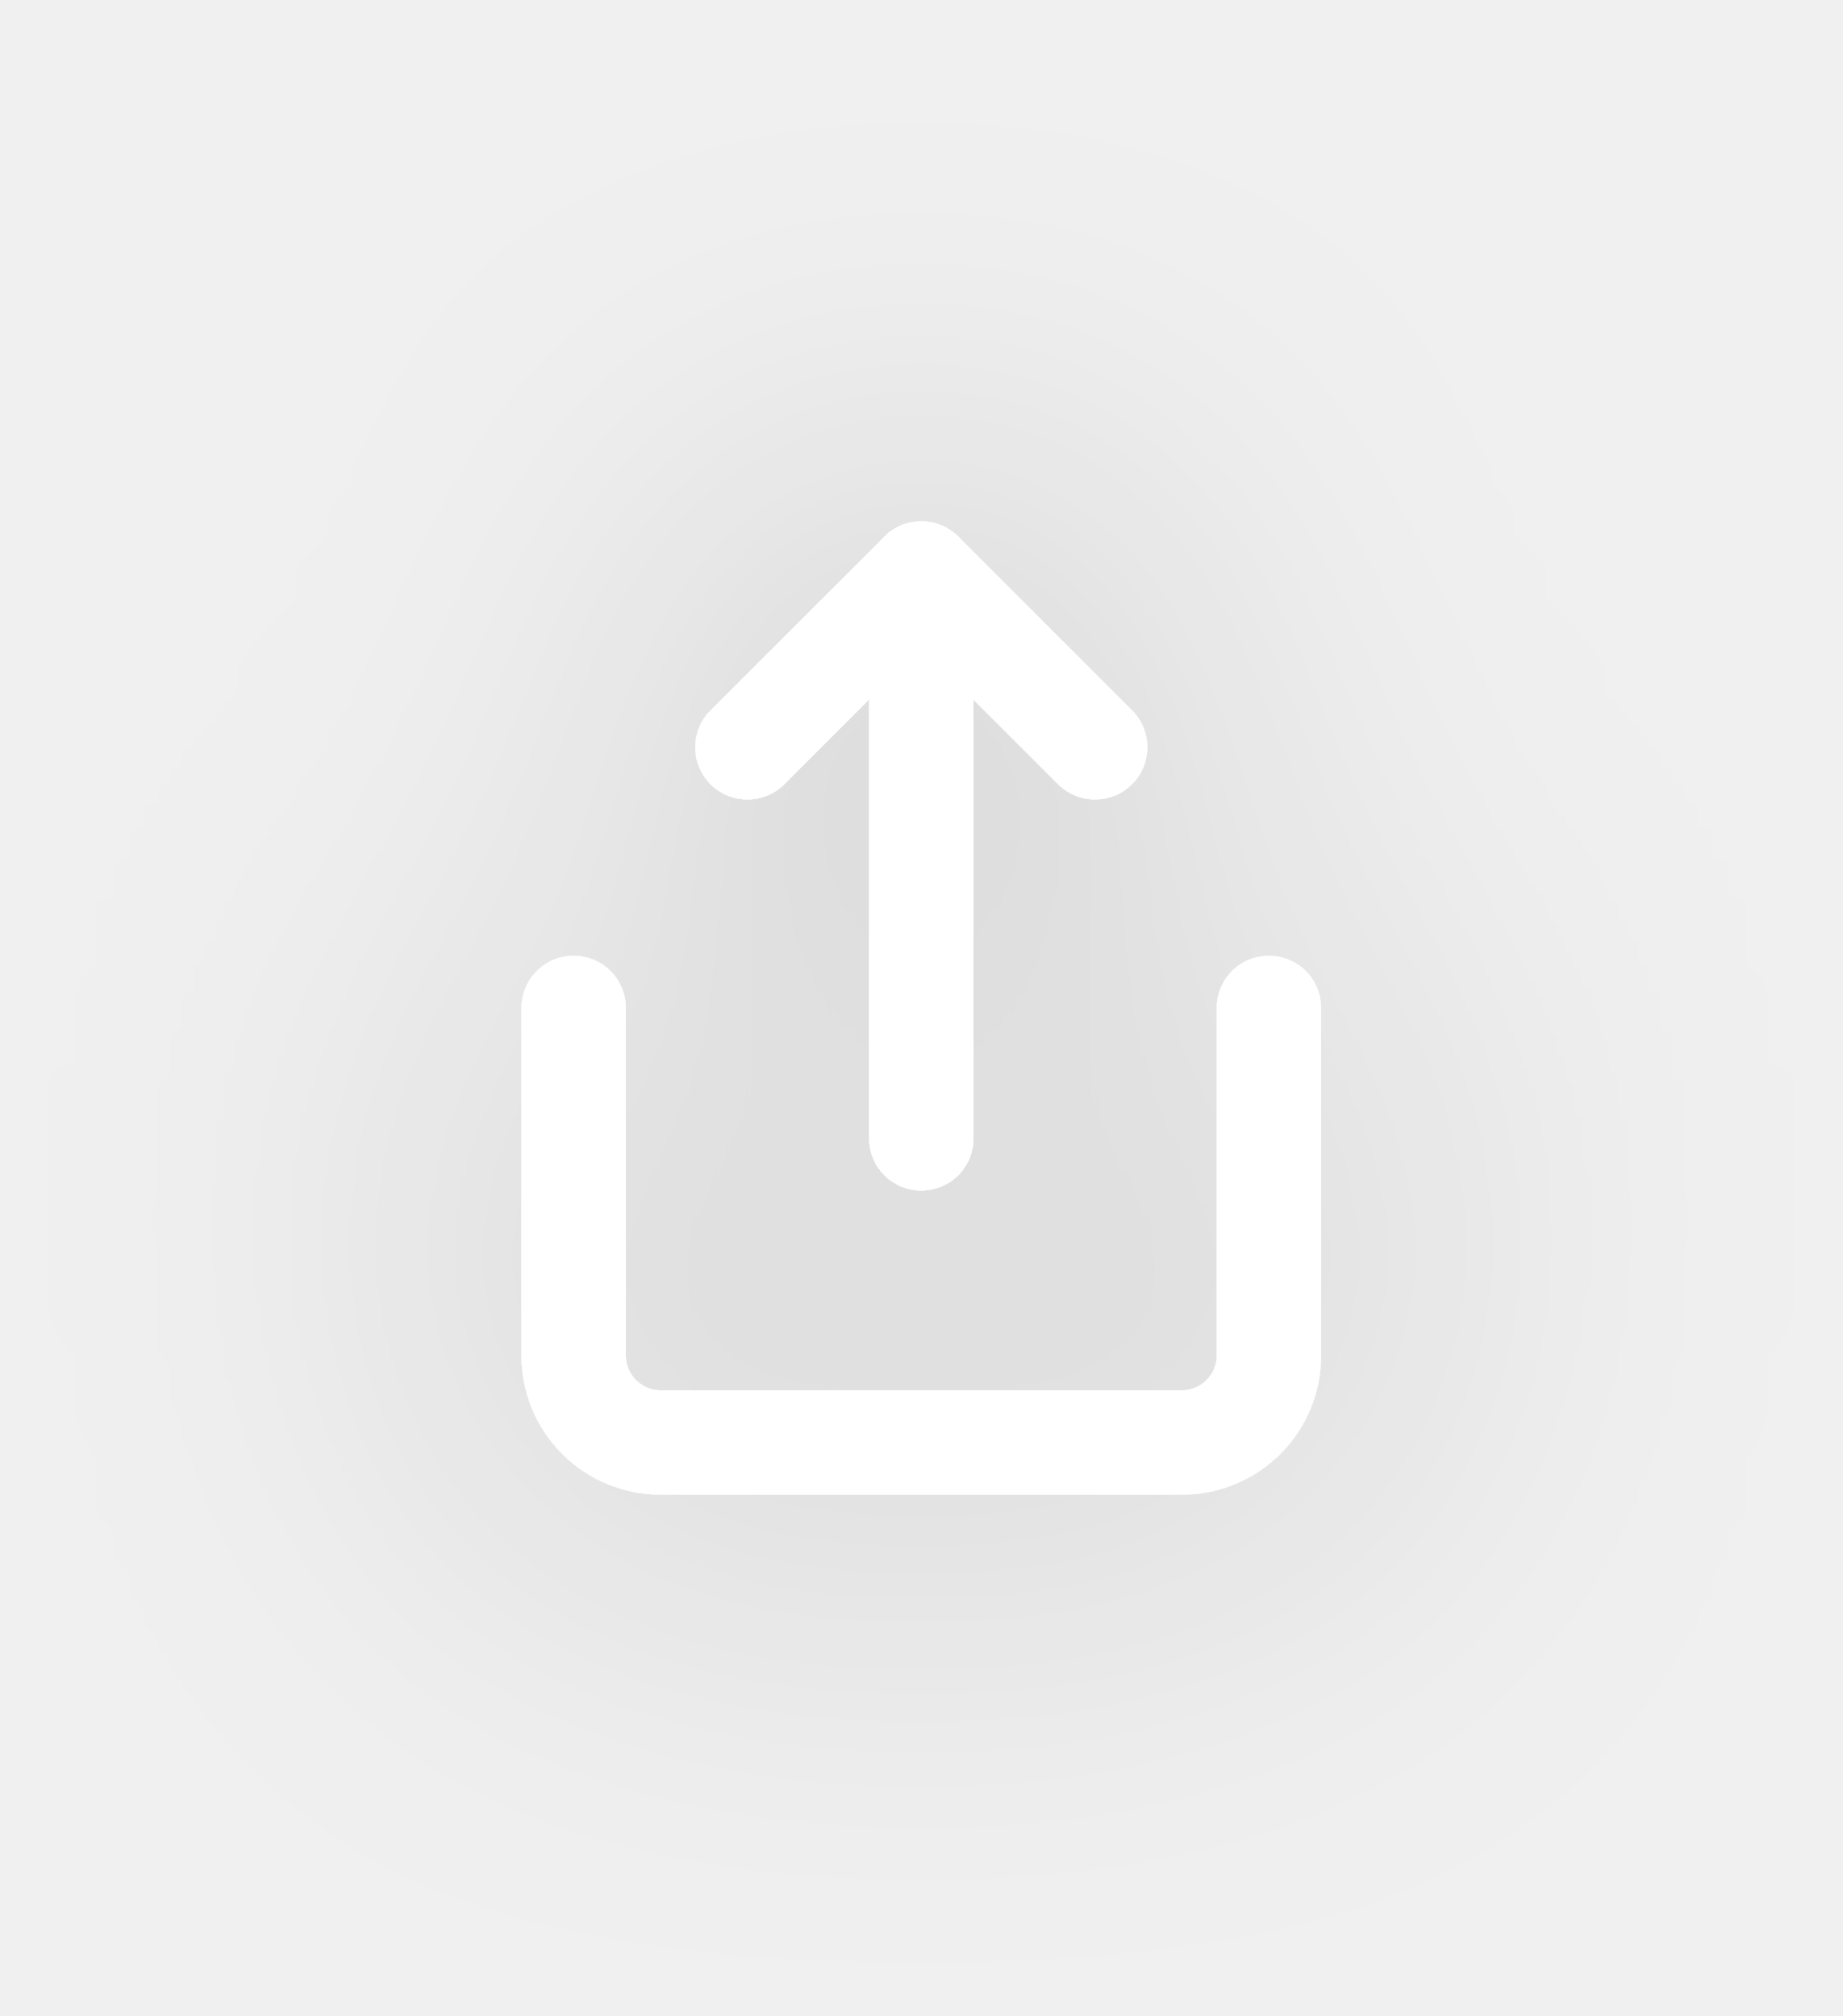
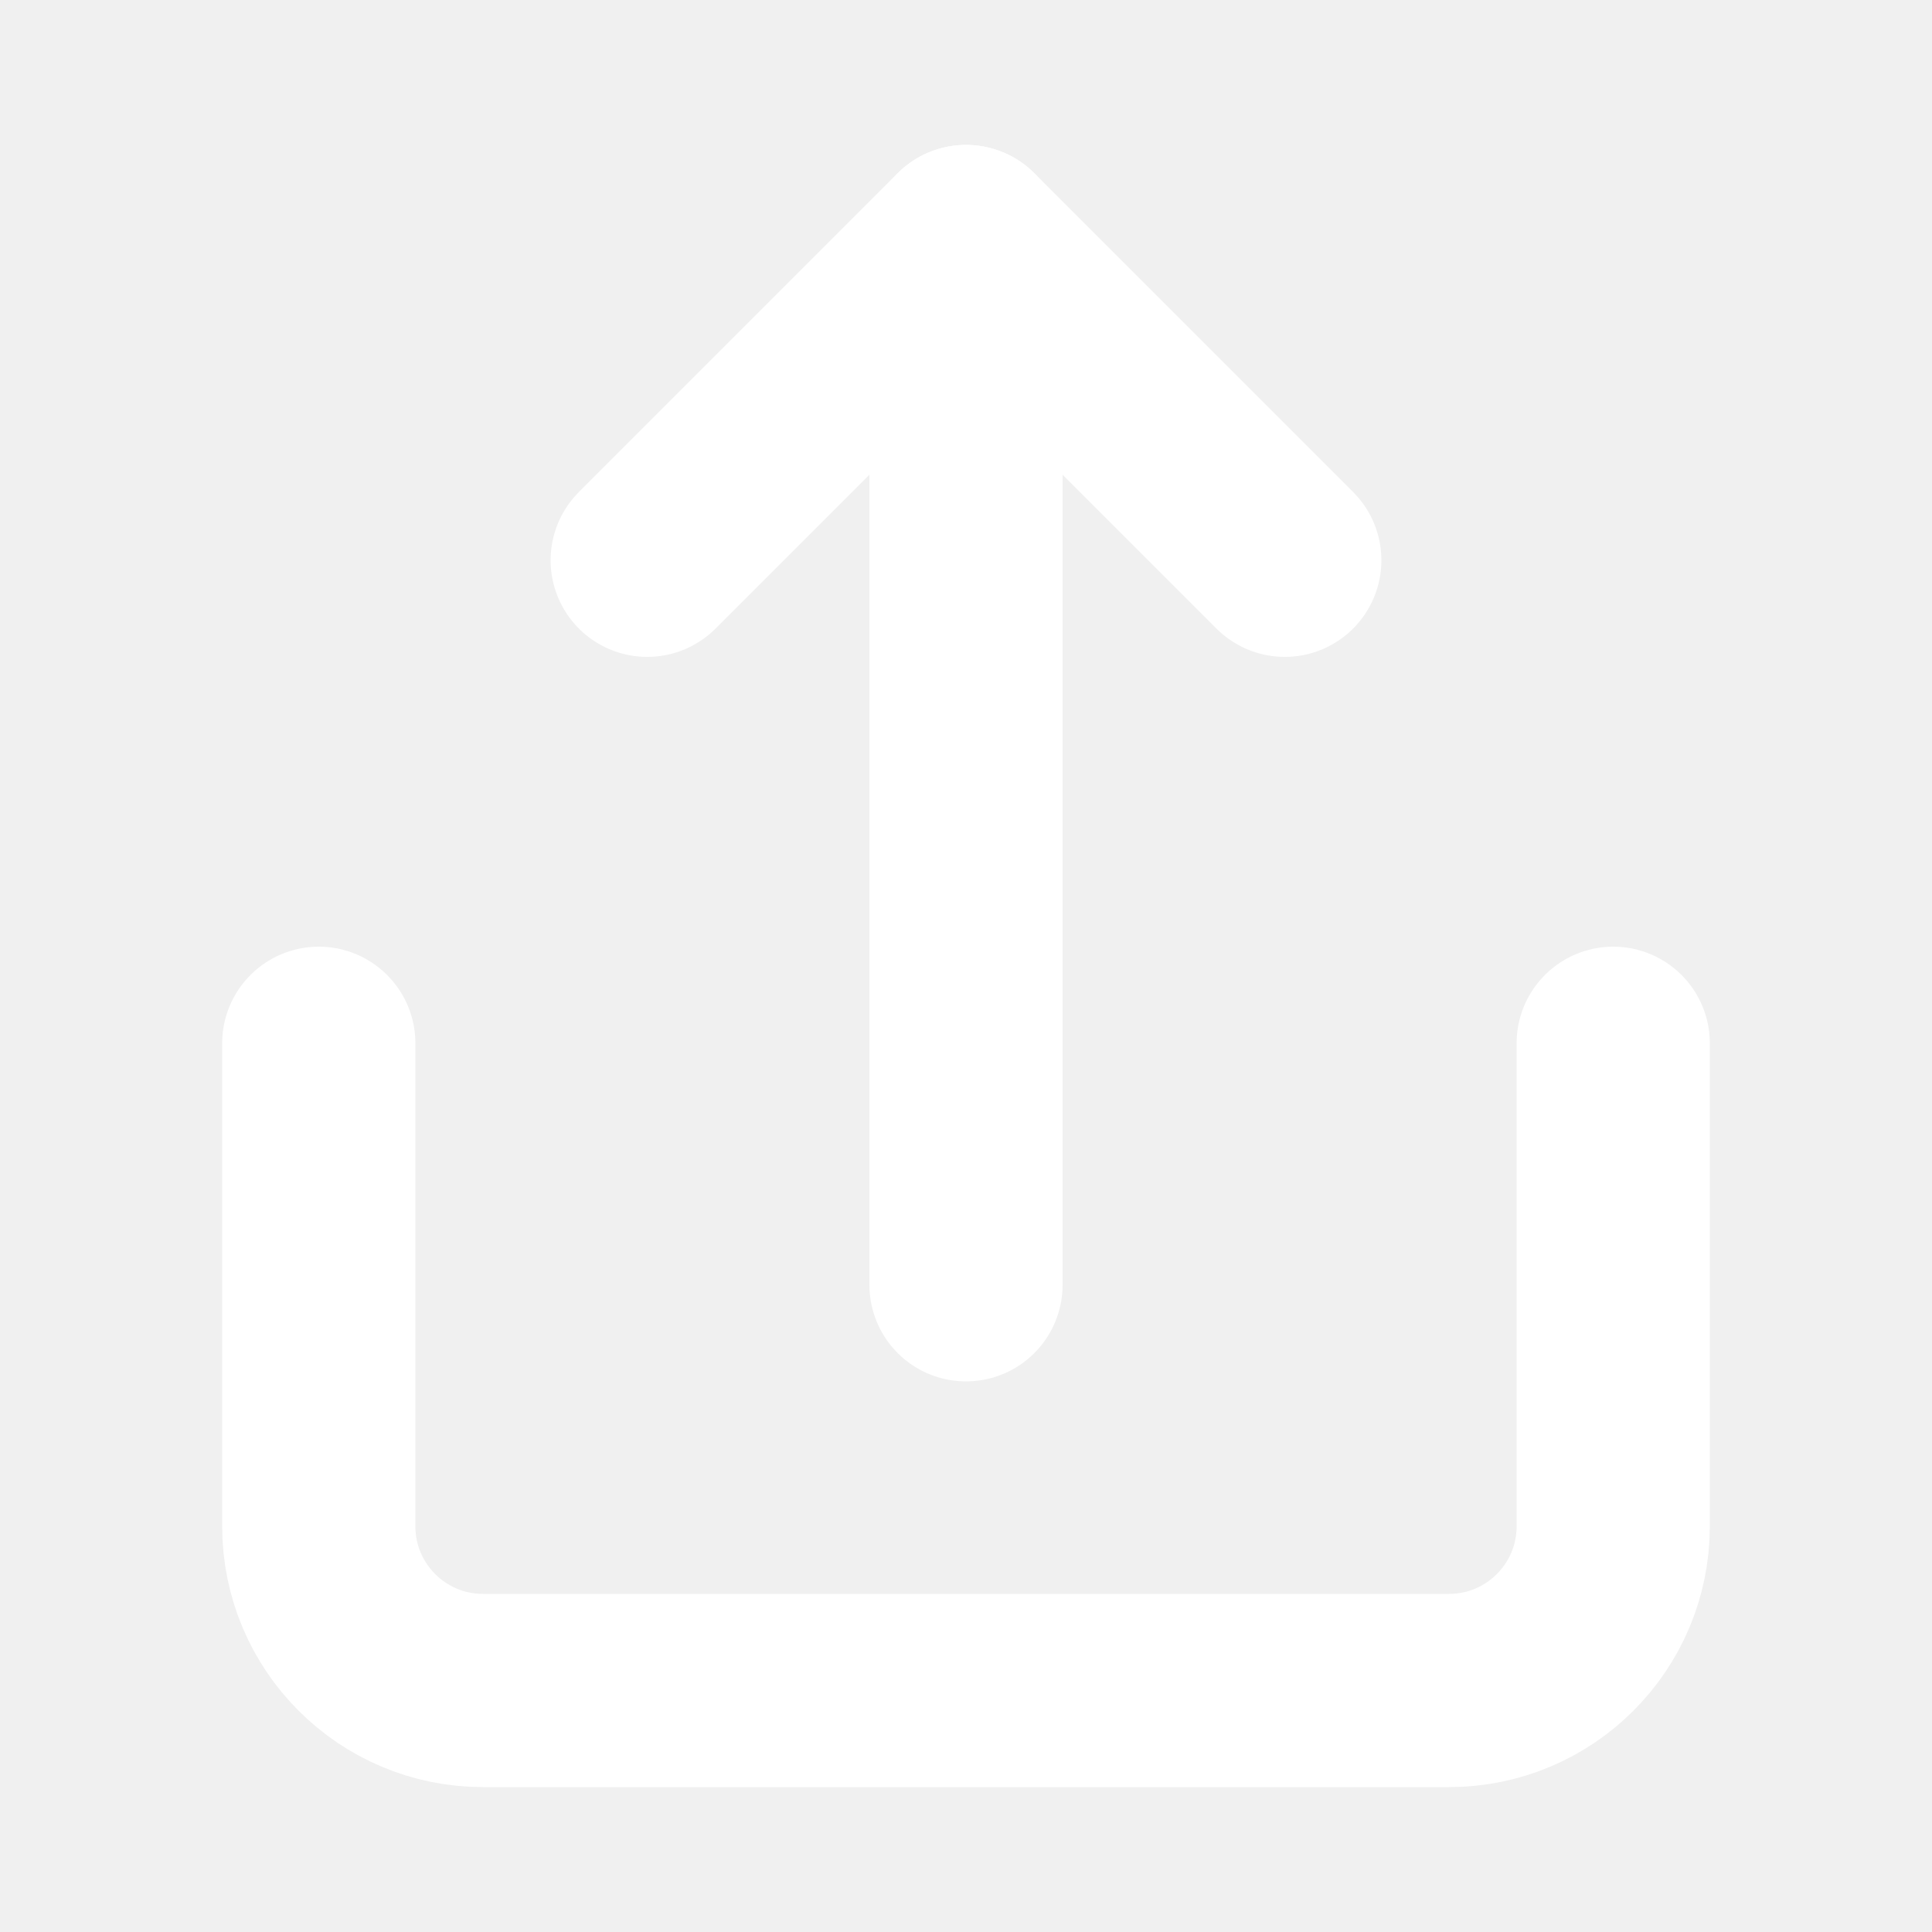
- <svg xmlns="http://www.w3.org/2000/svg" preserveAspectRatio="none" overflow="visible" style="display: block;" width="35.333" height="38.667" viewBox="0 0 35.333 38.667" fill="none">
-   <g id="share 1" filter="url(#filter0_d_0_18)">
-     <path id="Vector" d="M17.667 11V21.833" stroke="white" stroke-width="2" stroke-linecap="round" stroke-linejoin="round" />
-     <path id="Vector_2" d="M21 14.333L17.667 11L14.333 14.333" stroke="white" stroke-width="2" stroke-linecap="round" stroke-linejoin="round" />
-     <path id="Vector_3" d="M11 19.333V26C11 26.442 11.176 26.866 11.488 27.178C11.801 27.491 12.225 27.667 12.667 27.667H22.667C23.109 27.667 23.533 27.491 23.845 27.178C24.158 26.866 24.333 26.442 24.333 26V19.333" stroke="white" stroke-width="2" stroke-linecap="round" stroke-linejoin="round" />
-   </g>
-   <defs>
-     <filter id="filter0_d_0_18" x="-2.333" y="-0.667" width="40" height="40" filterUnits="userSpaceOnUse" color-interpolation-filters="sRGB">
-       <feFlood flood-opacity="0" result="BackgroundImageFix" />
-       <feColorMatrix in="SourceAlpha" type="matrix" values="0 0 0 0 0 0 0 0 0 0 0 0 0 0 0 0 0 0 127 0" result="hardAlpha" />
-       <feOffset />
-       <feGaussianBlur stdDeviation="5" />
-       <feComposite in2="hardAlpha" operator="out" />
-       <feColorMatrix type="matrix" values="0 0 0 0 0 0 0 0 0 0 0 0 0 0 0 0 0 0 0.25 0" />
-       <feBlend mode="normal" in2="BackgroundImageFix" result="effect1_dropShadow_0_18" />
-       <feBlend mode="normal" in="SourceGraphic" in2="effect1_dropShadow_0_18" result="shape" />
-     </filter>
-   </defs>
+ <svg xmlns="http://www.w3.org/2000/svg" width="20" height="20" viewBox="0 0 20 20" fill="none">
+   <path d="M10 2.5V13.3" stroke="white" stroke-width="2" stroke-linecap="round" stroke-linejoin="round" />
+   <path d="M13.3 5.8 10 2.5 6.7 5.8" stroke="white" stroke-width="2" stroke-linecap="round" stroke-linejoin="round" />
+   <path d="M3.3 10.8v5a1.7 1.7 0 0 0 1.7 1.7h10a1.7 1.7 0 0 0 1.7-1.7v-5" stroke="white" stroke-width="2" stroke-linecap="round" stroke-linejoin="round" />
</svg>
